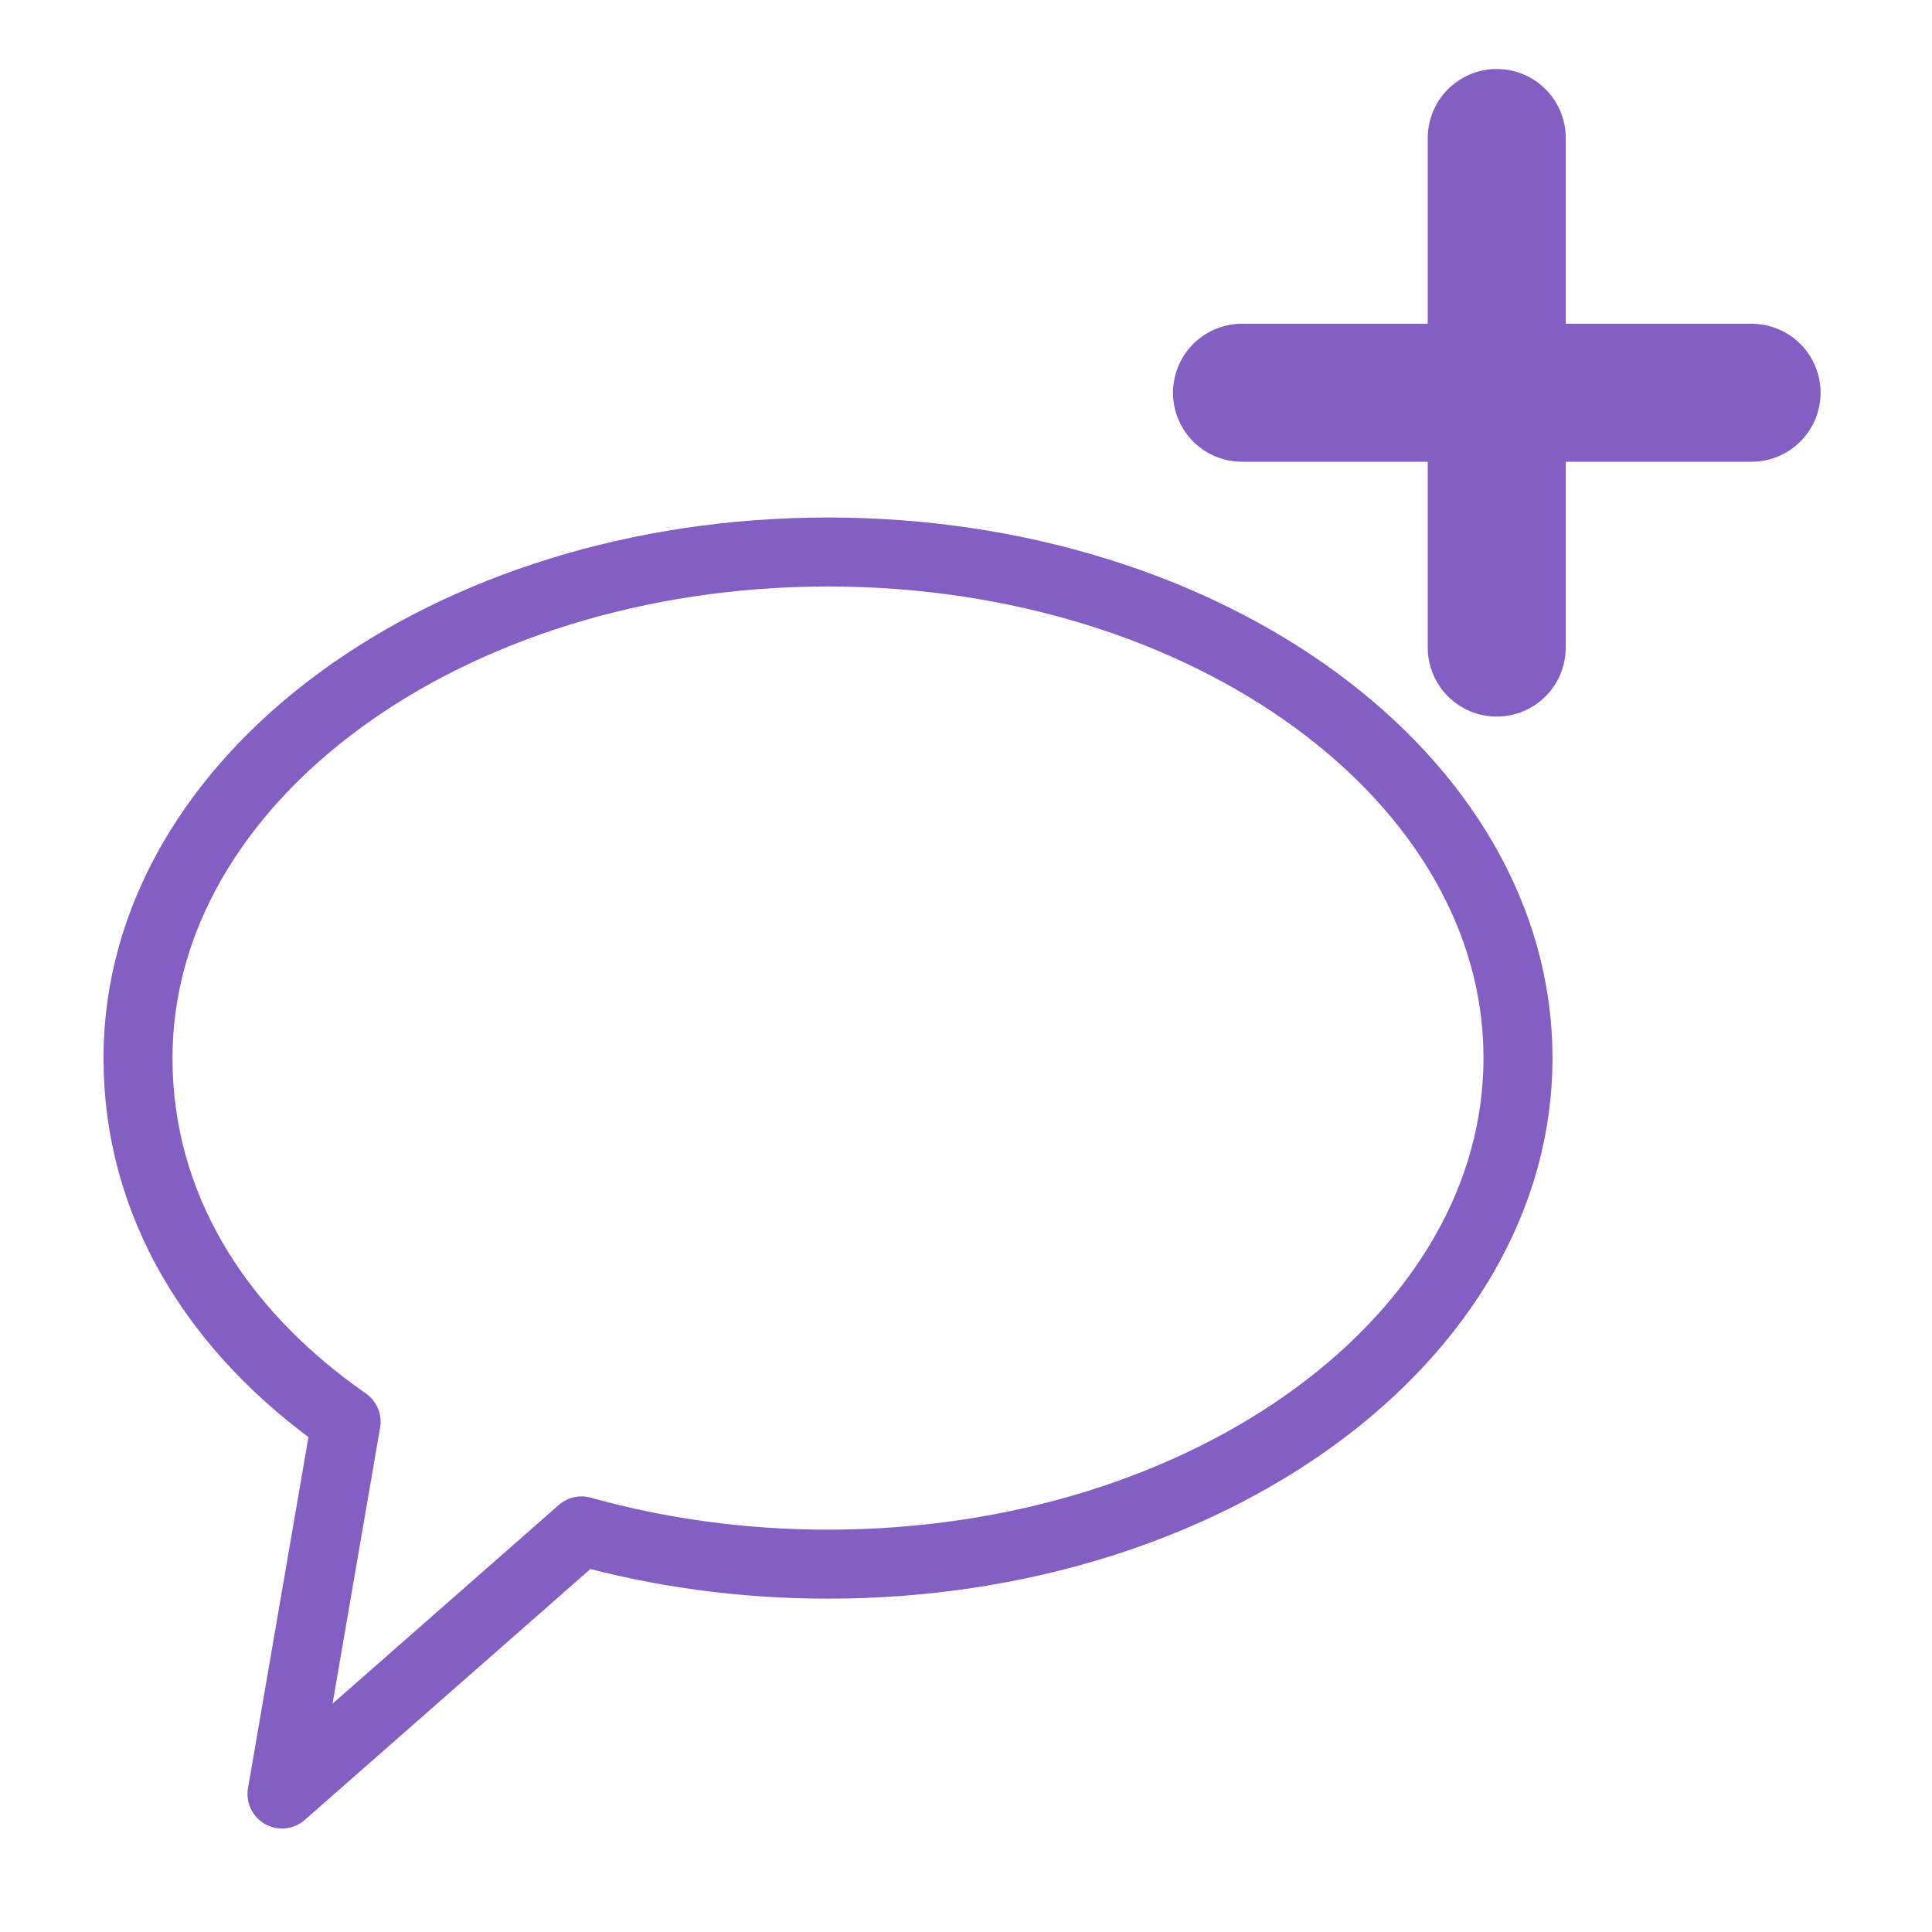
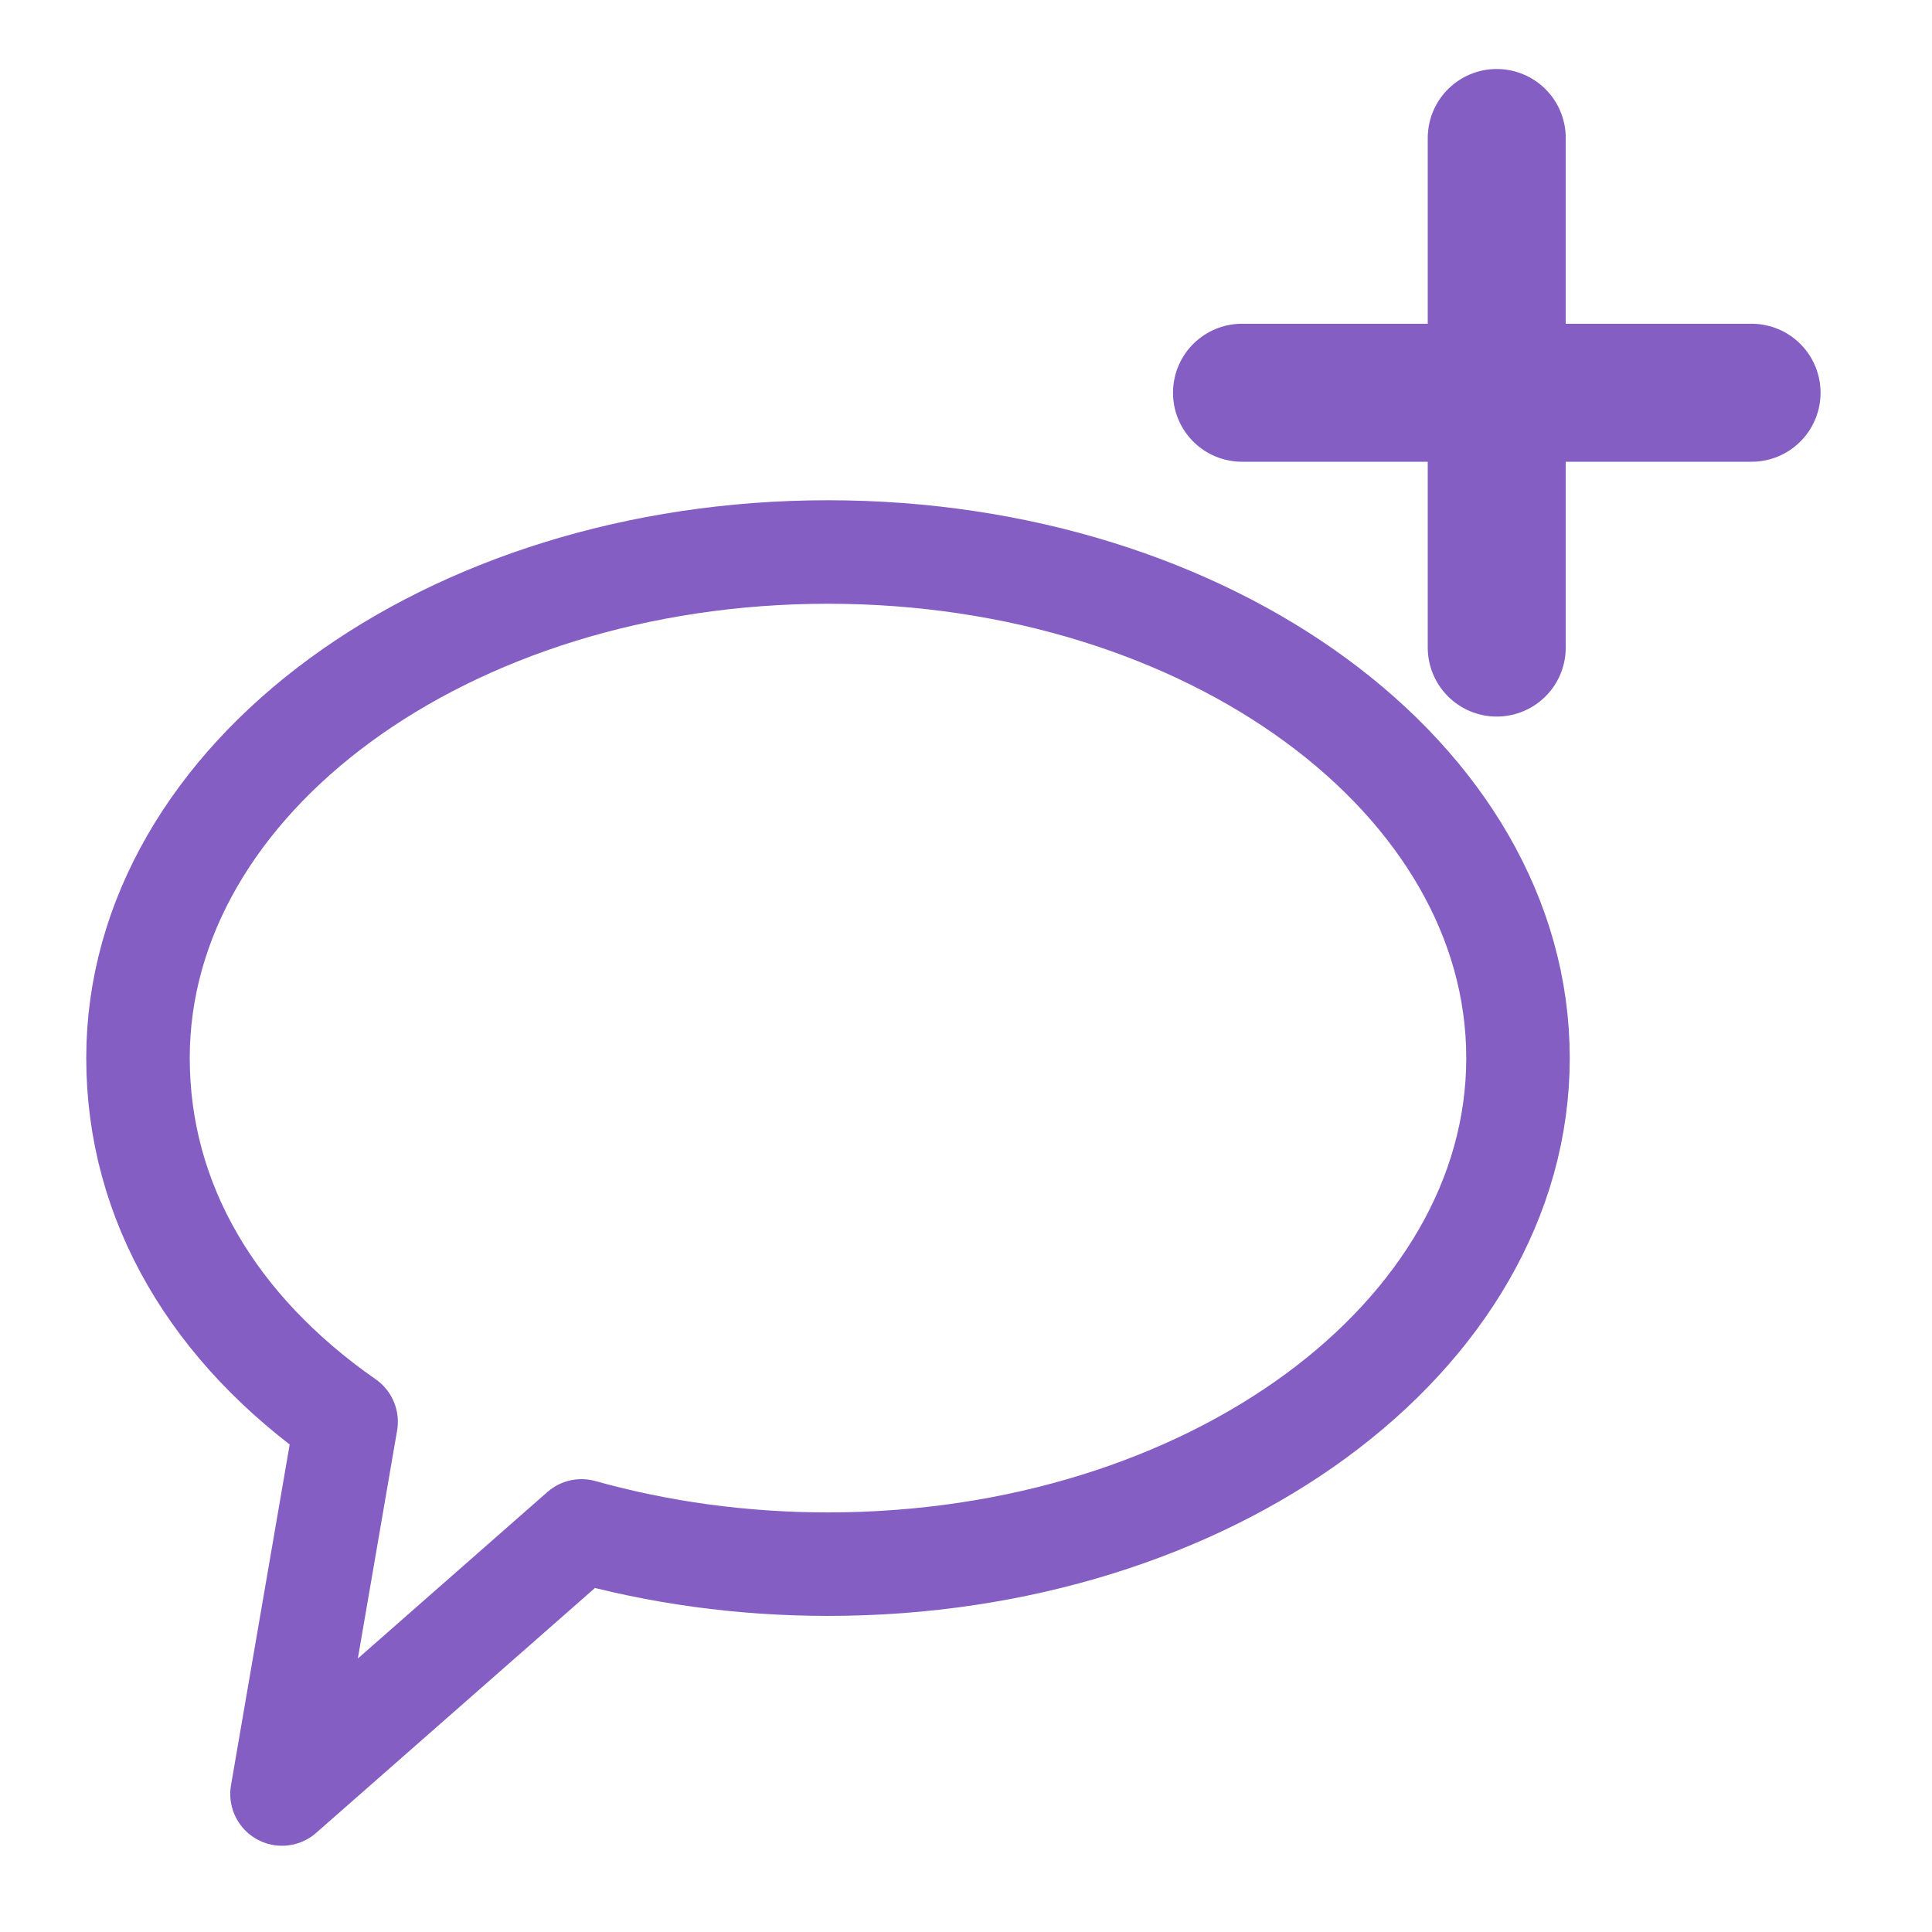
<svg xmlns="http://www.w3.org/2000/svg" width="28px" height="28px" viewBox="0 0 28 28" version="1.1">
  <defs />
  <g id="Page-1" stroke="none" stroke-width="1" fill="none" fill-rule="evenodd" stroke-linecap="round">
    <g id="Assets" transform="translate(-34, -277)" stroke="#845EC2">
      <g id="Add-conversation-icon" transform="translate(34, 277)">
-         <g id="Message-icon" transform="translate(2, 8)" stroke-linejoin="round">
+         <g id="Message-icon" transform="translate(2, 8)" stroke-linejoin="round" stroke-width="1.5">
          <path d="M6.428,14.187 C7.537,14.498 8.742,14.669 10,14.669 C15.523,14.669 20,11.385 20,7.334 C20,3.284 15.523,0 10,0 C4.477,0 0,3.284 0,7.334 C0,9.427 1.099,11.269 3.016,12.605 L2.087,18 L6.428,14.187 Z" id="Oval" />
        </g>
        <g id="Plus-sign" transform="translate(18, 2)" stroke-width="2">
          <path d="M3.692,0 L3.692,7.385" id="Path-11" />
          <path d="M7.385,3.692 L0,3.692" id="Path-12" />
        </g>
      </g>
    </g>
  </g>
</svg>
